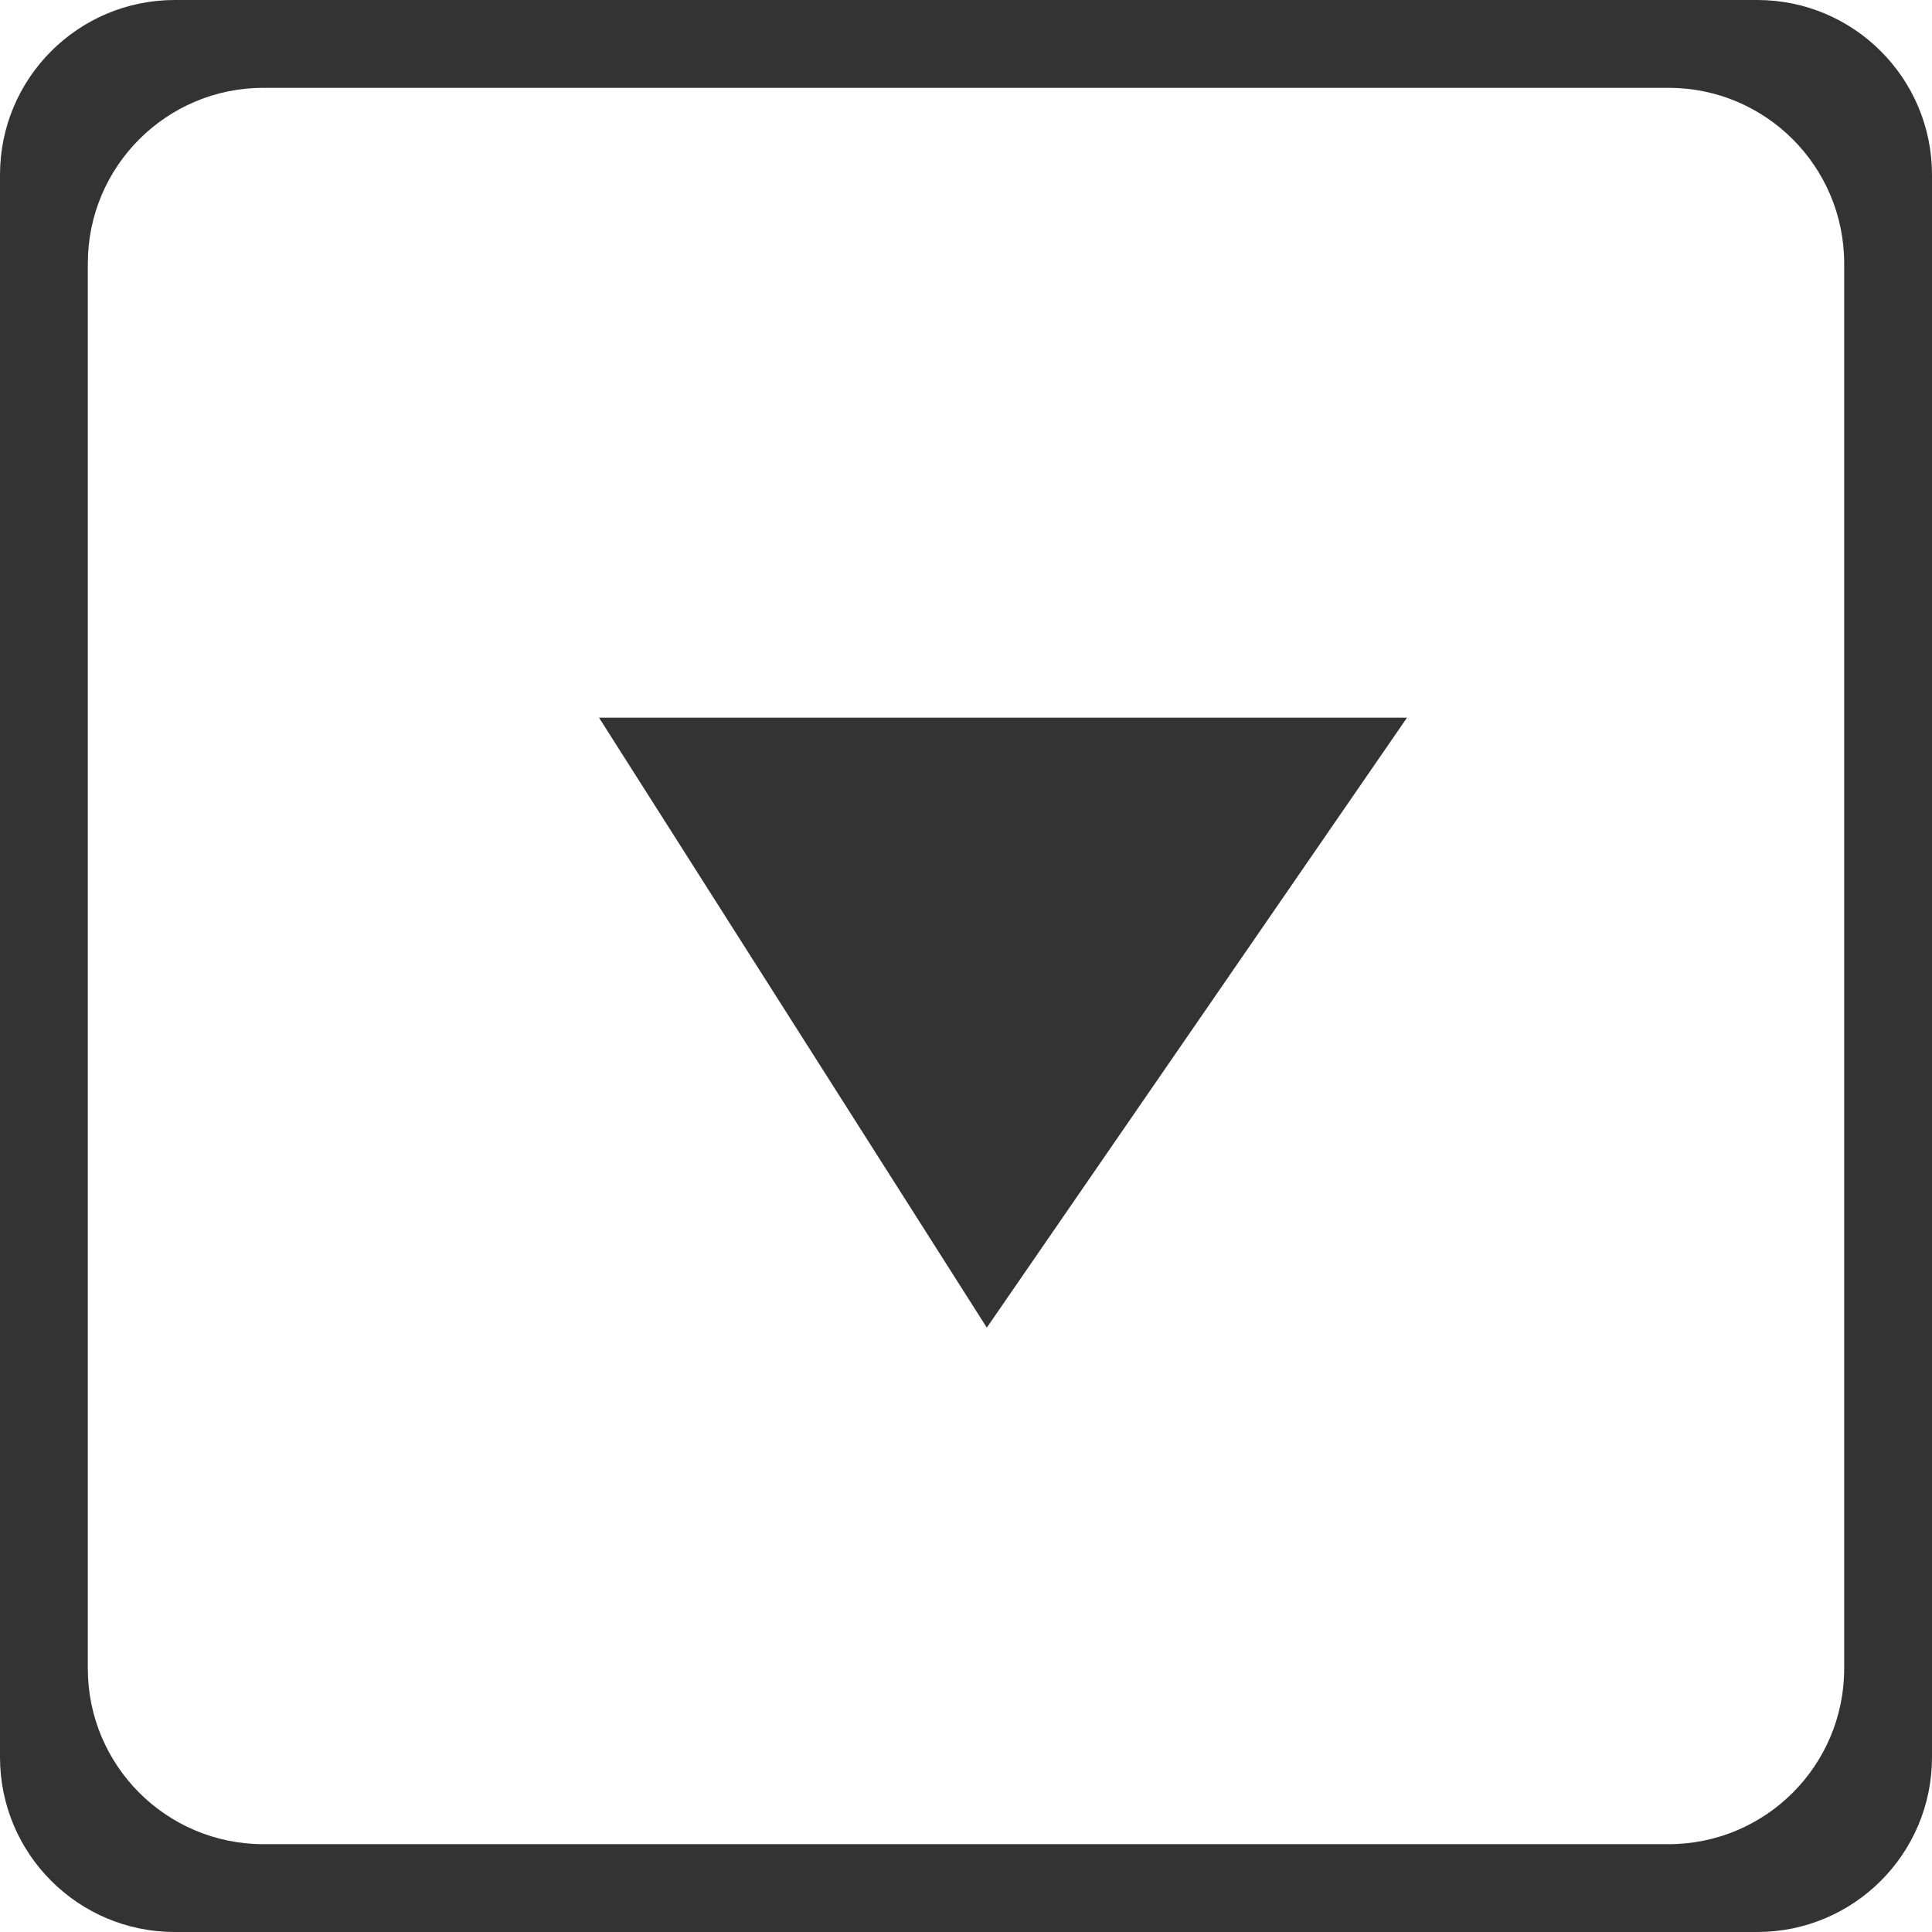
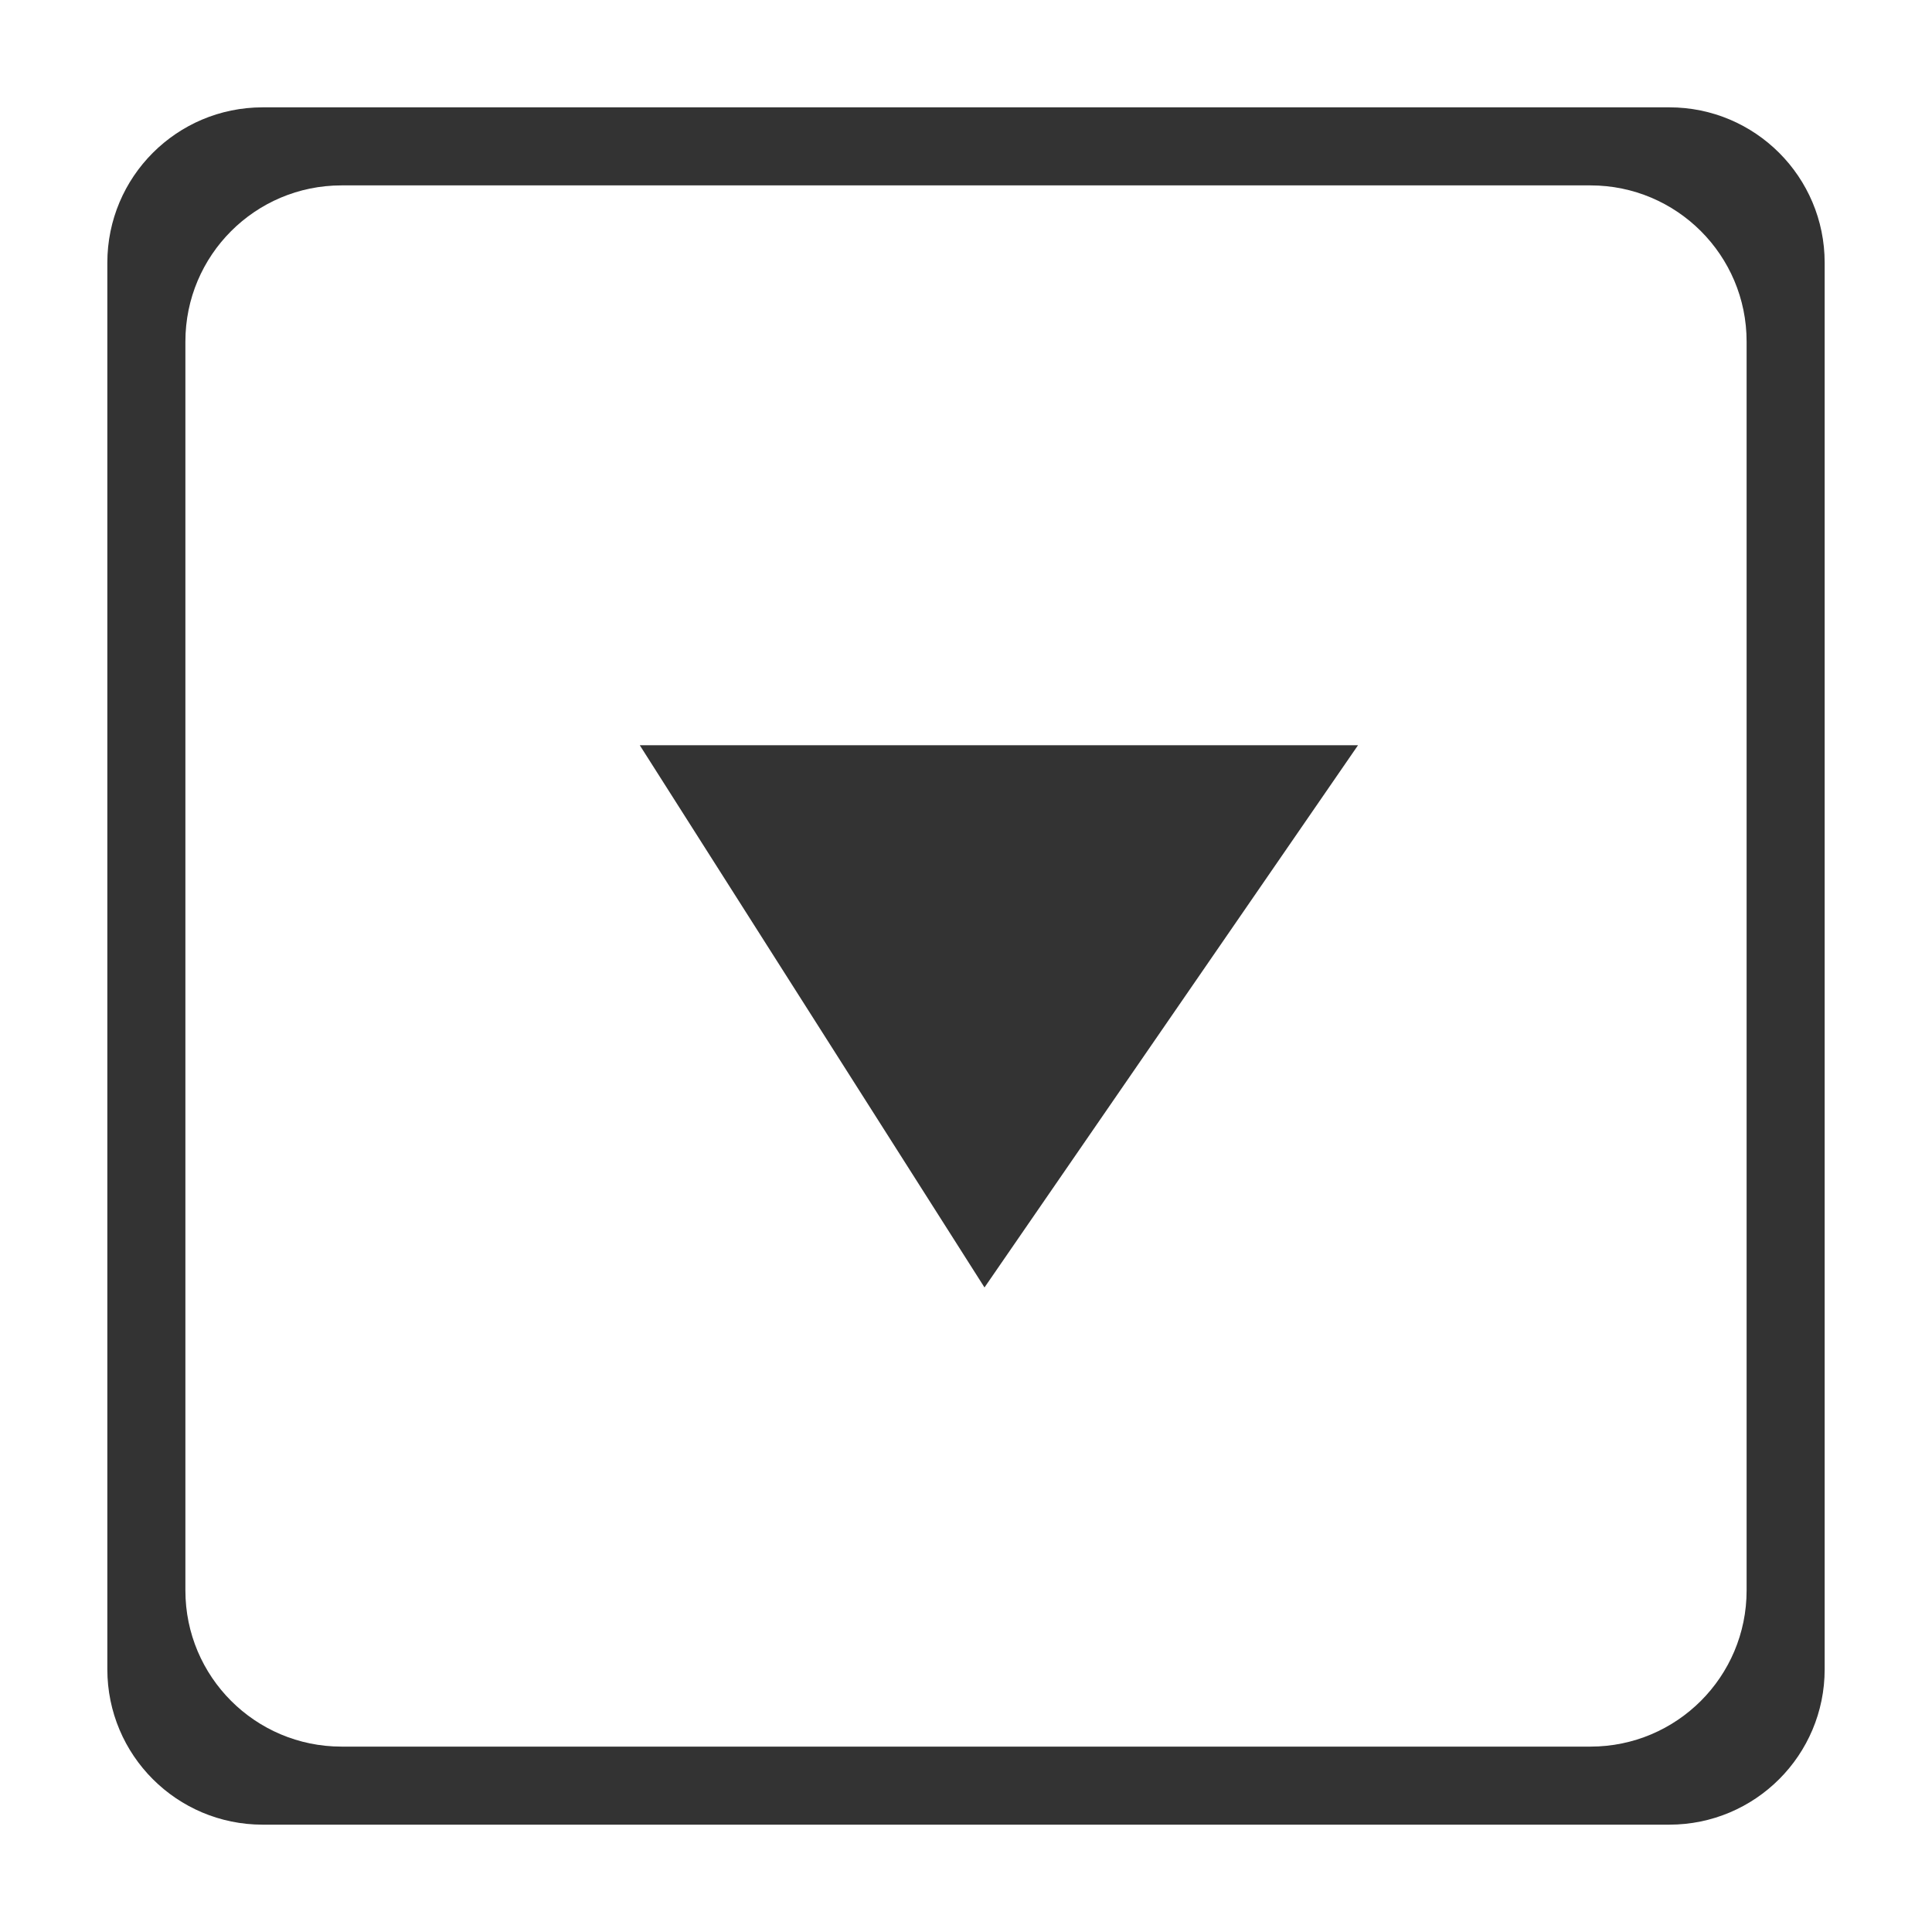
- <svg xmlns="http://www.w3.org/2000/svg" t="1784357344026" class="icon" viewBox="0 0 1024 1024" version="1.1" p-id="6138" width="200" height="200">
+ <svg xmlns="http://www.w3.org/2000/svg" t="1784357344026" class="icon" viewBox="-64 -64 1152 1152" version="1.1" p-id="6138" width="200" height="200">
  <g transform="rotate(180 512.0 512.0)">
    <path d="M1024 931.328c0 51.2-41.425 92.672-92.672 92.672H92.625A92.625 92.625 0 0 1 0 931.328V92.625C0 41.472 41.425 0 92.672 0H931.375C982.528 0 1024 41.425 1024 92.672V931.375zM884.364 977.455a93.091 93.091 0 0 0 93.091-93.091V139.636a93.091 93.091 0 0 0-93.091-93.091H139.636a93.091 93.091 0 0 0-93.091 93.091v744.727a93.091 93.091 0 0 0 93.091 93.091h744.727z" fill="#333333" p-id="6139" />
    <path d="M706.513 643.631H278.249l222.72-323.305z" fill="#333333" p-id="6140" />
  </g>
</svg>
